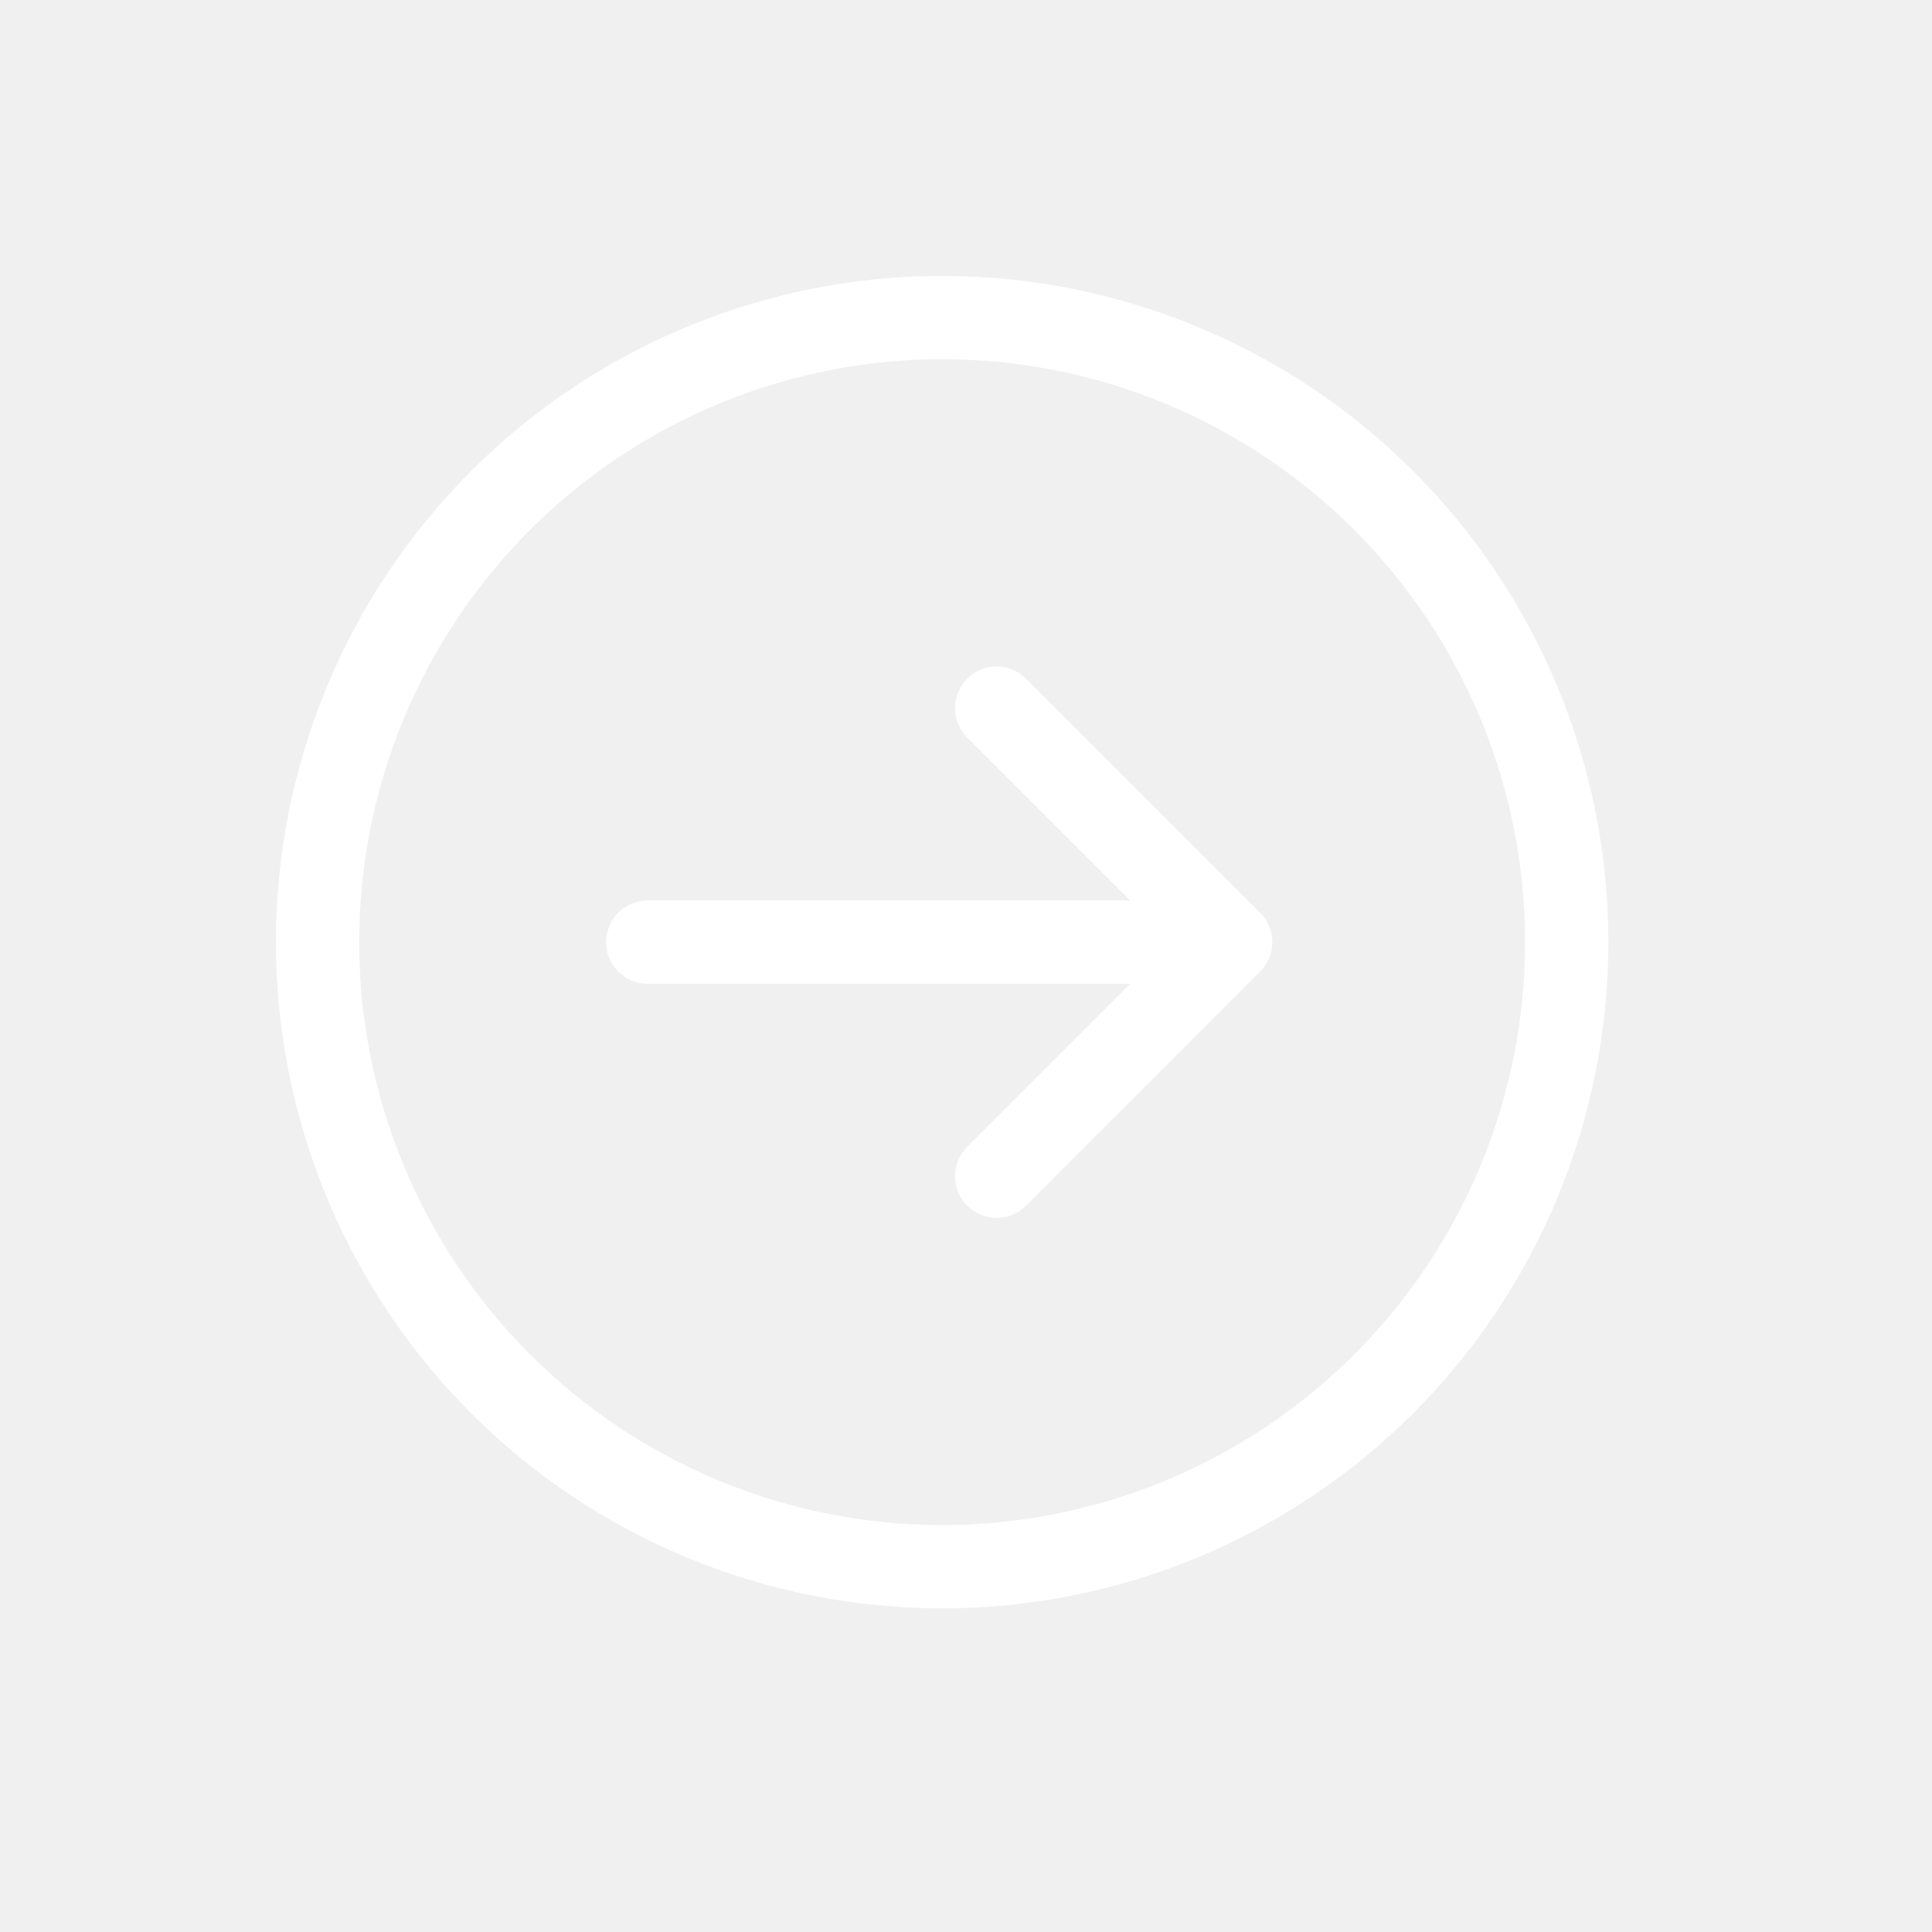
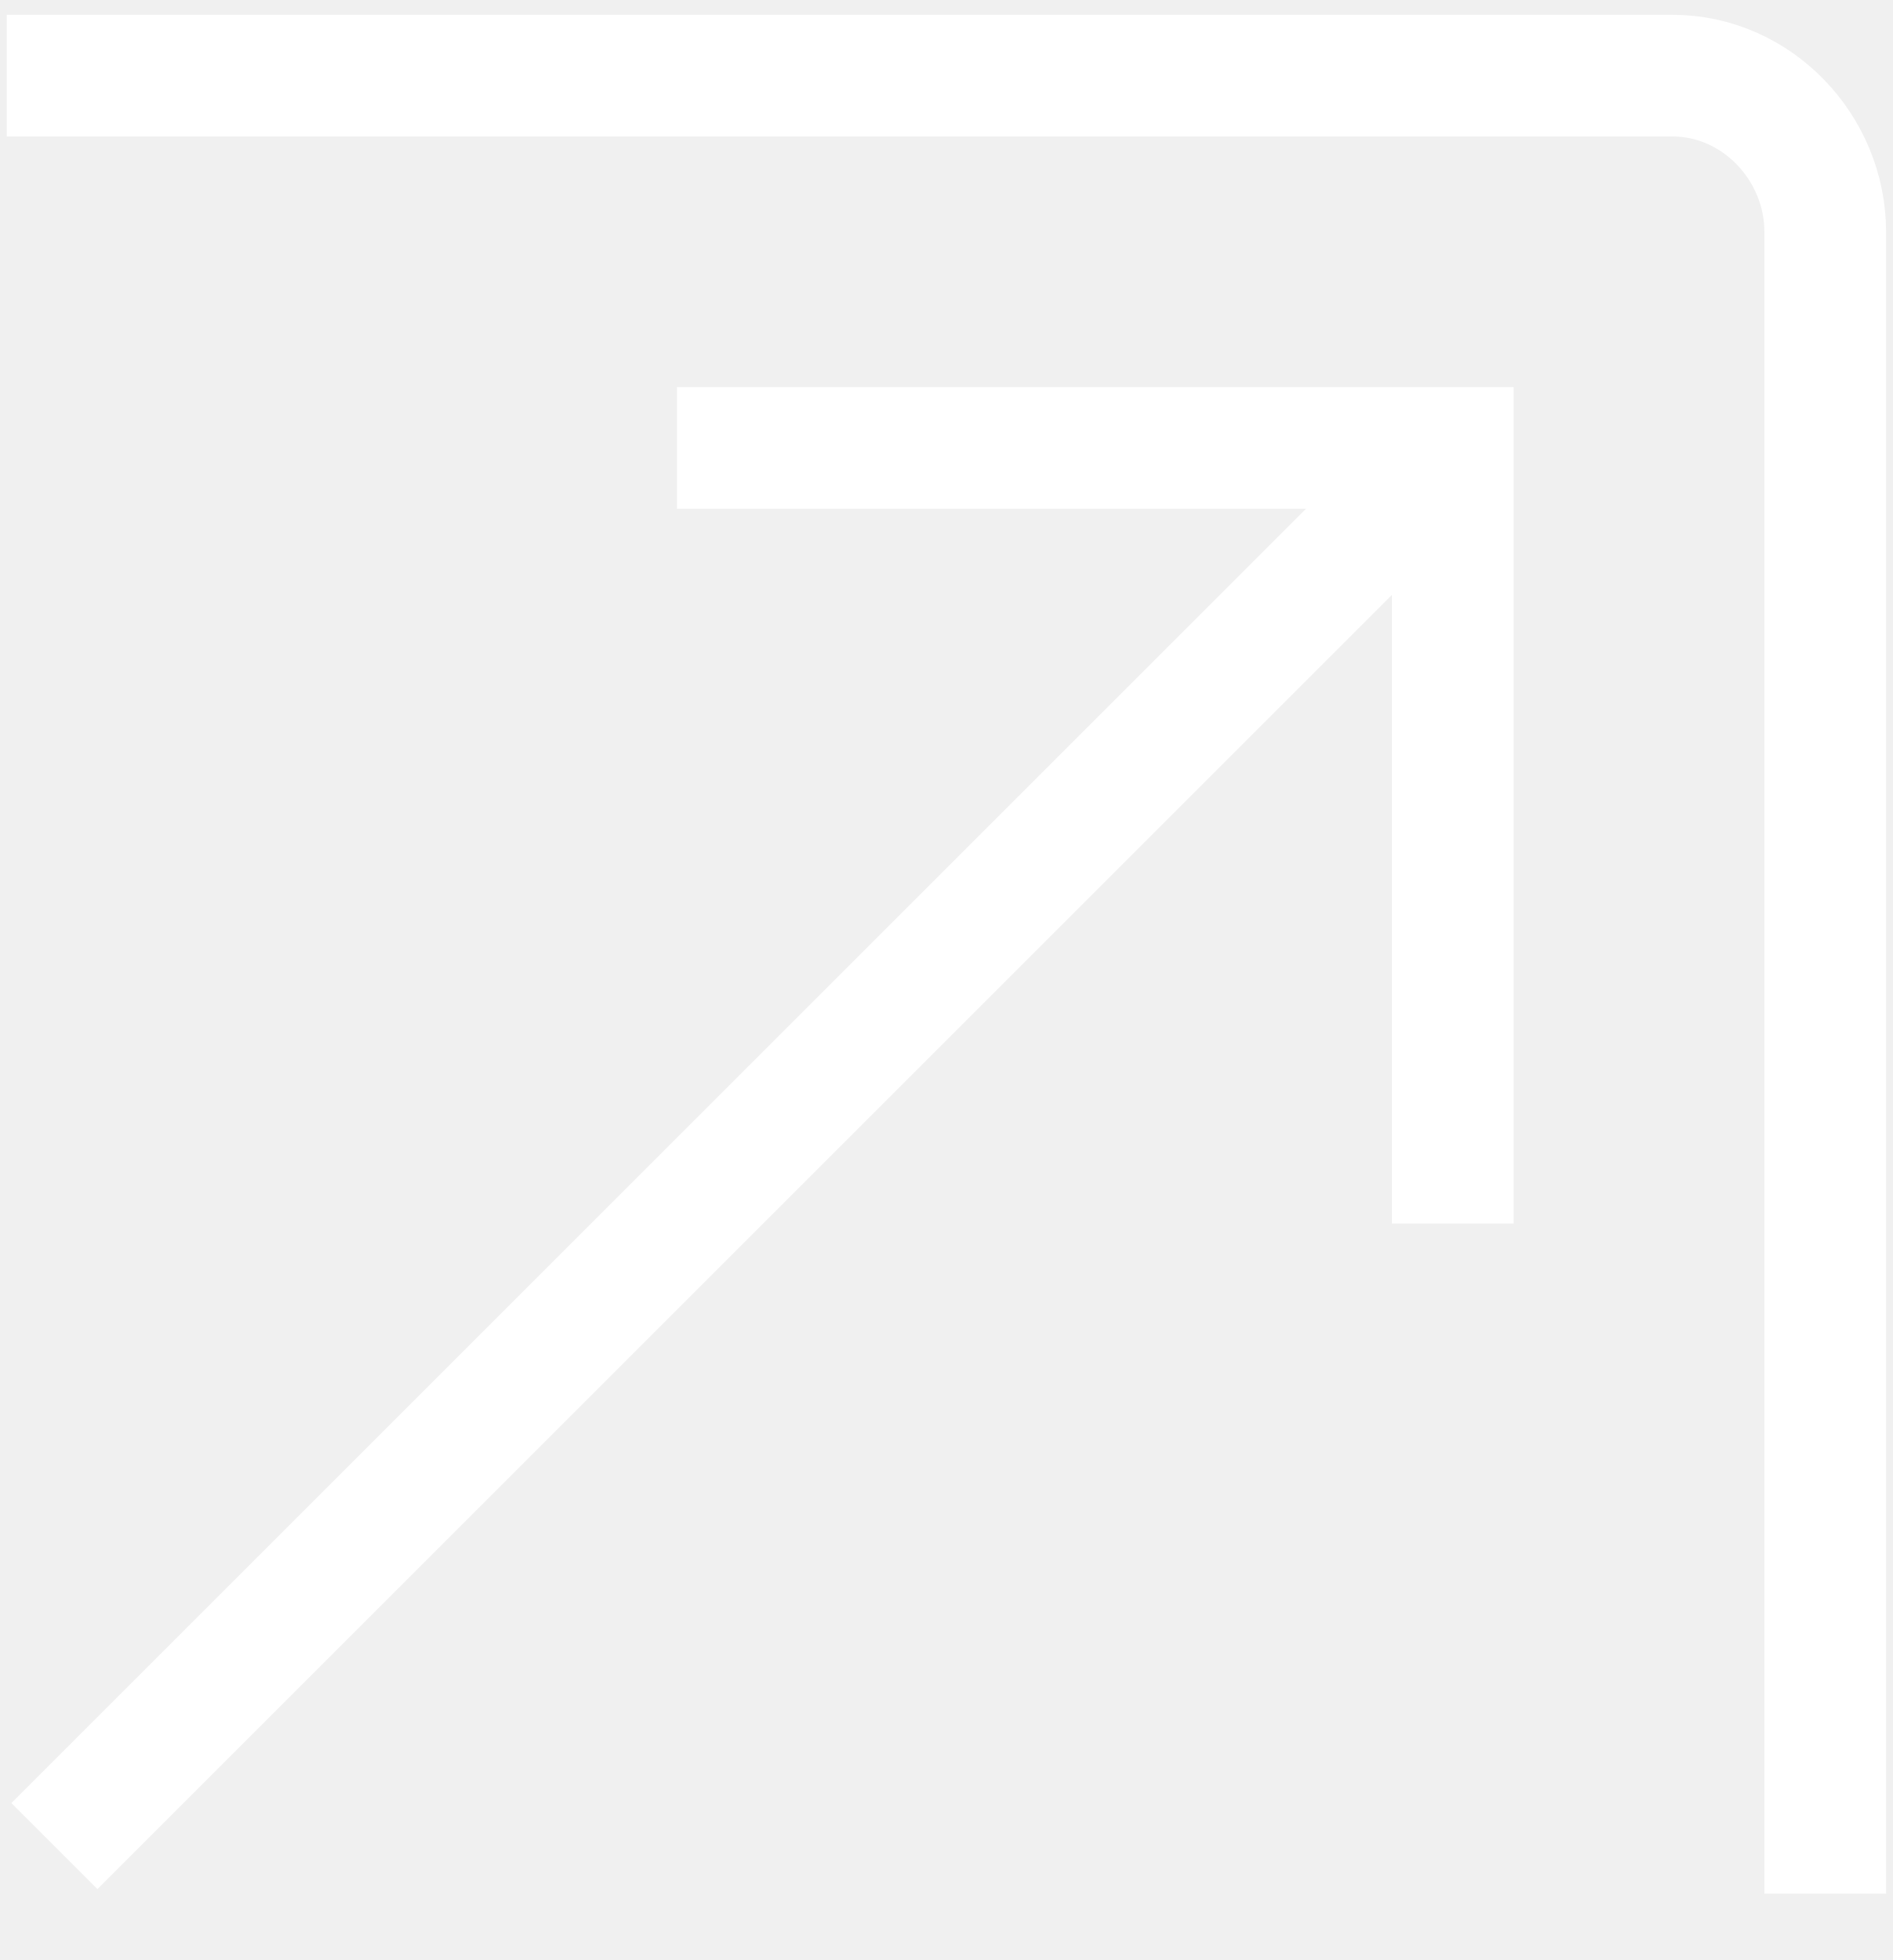
- <svg xmlns="http://www.w3.org/2000/svg" width="29" height="29" viewBox="0 0 29 29" fill="none">
-   <g id="arrow-down-right-circle" clip-path="url(#clip0_508_904)">
-     <path id="Vector" fill-rule="evenodd" clip-rule="evenodd" d="M7.955 20.329C9.596 21.97 11.822 22.892 14.142 22.892C16.463 22.892 18.688 21.97 20.329 20.329C21.97 18.688 22.892 16.463 22.892 14.142C22.892 11.822 21.97 9.596 20.329 7.955C18.688 6.314 16.463 5.392 14.142 5.392C11.822 5.392 9.596 6.314 7.955 7.955C6.314 9.596 5.392 11.822 5.392 14.142C5.392 16.463 6.314 18.688 7.955 20.329ZM21.213 7.071C23.089 8.946 24.142 11.49 24.142 14.142C24.142 16.794 23.089 19.338 21.213 21.213C19.338 23.089 16.794 24.142 14.142 24.142C11.49 24.142 8.946 23.089 7.071 21.213C5.196 19.338 4.142 16.794 4.142 14.142C4.142 11.49 5.196 8.946 7.071 7.071C8.946 5.196 11.49 4.142 14.142 4.142C16.794 4.142 19.338 5.196 21.213 7.071ZM9.723 13.516C9.557 13.516 9.398 13.582 9.28 13.7C9.163 13.817 9.097 13.976 9.097 14.142C9.097 14.308 9.163 14.467 9.28 14.585C9.398 14.702 9.557 14.768 9.723 14.768L16.964 14.767L14.518 17.214C14.401 17.331 14.335 17.49 14.335 17.656C14.335 17.821 14.401 17.98 14.518 18.098C14.635 18.215 14.794 18.281 14.96 18.281C15.126 18.281 15.284 18.215 15.402 18.098L18.915 14.584C19.032 14.467 19.098 14.308 19.098 14.142C19.098 13.976 19.032 13.817 18.915 13.7L15.402 10.187C15.284 10.07 15.126 10.004 14.96 10.004C14.794 10.004 14.635 10.07 14.518 10.187C14.401 10.304 14.335 10.463 14.335 10.629C14.335 10.794 14.401 10.953 14.518 11.071L16.964 13.517L9.723 13.516Z" fill="white" />
-   </g>
-   <defs>
-     <clipPath id="clip0_508_904">
-       <rect width="20" height="20" fill="white" transform="translate(0 14.1422) rotate(-45)" />
-     </clipPath>
-   </defs>
+ <svg xmlns="http://www.w3.org/2000/svg" width="28" height="29" viewBox="0 0 28 29" fill="none">
+   <path d="M27 27.119V3.432C27 2.184 25.988 1.119 24.739 1.119H1" stroke="white" stroke-width="1.8" stroke-miterlimit="10" stroke-linecap="square" />
+   <path d="M21.49 17.203V6.627H10.914" stroke="white" stroke-width="1.8" stroke-miterlimit="10" stroke-linecap="square" />
+   <path d="M20.941 7.178L1.441 26.678" stroke="white" stroke-width="1.8" stroke-miterlimit="10" stroke-linecap="square" />
</svg>
